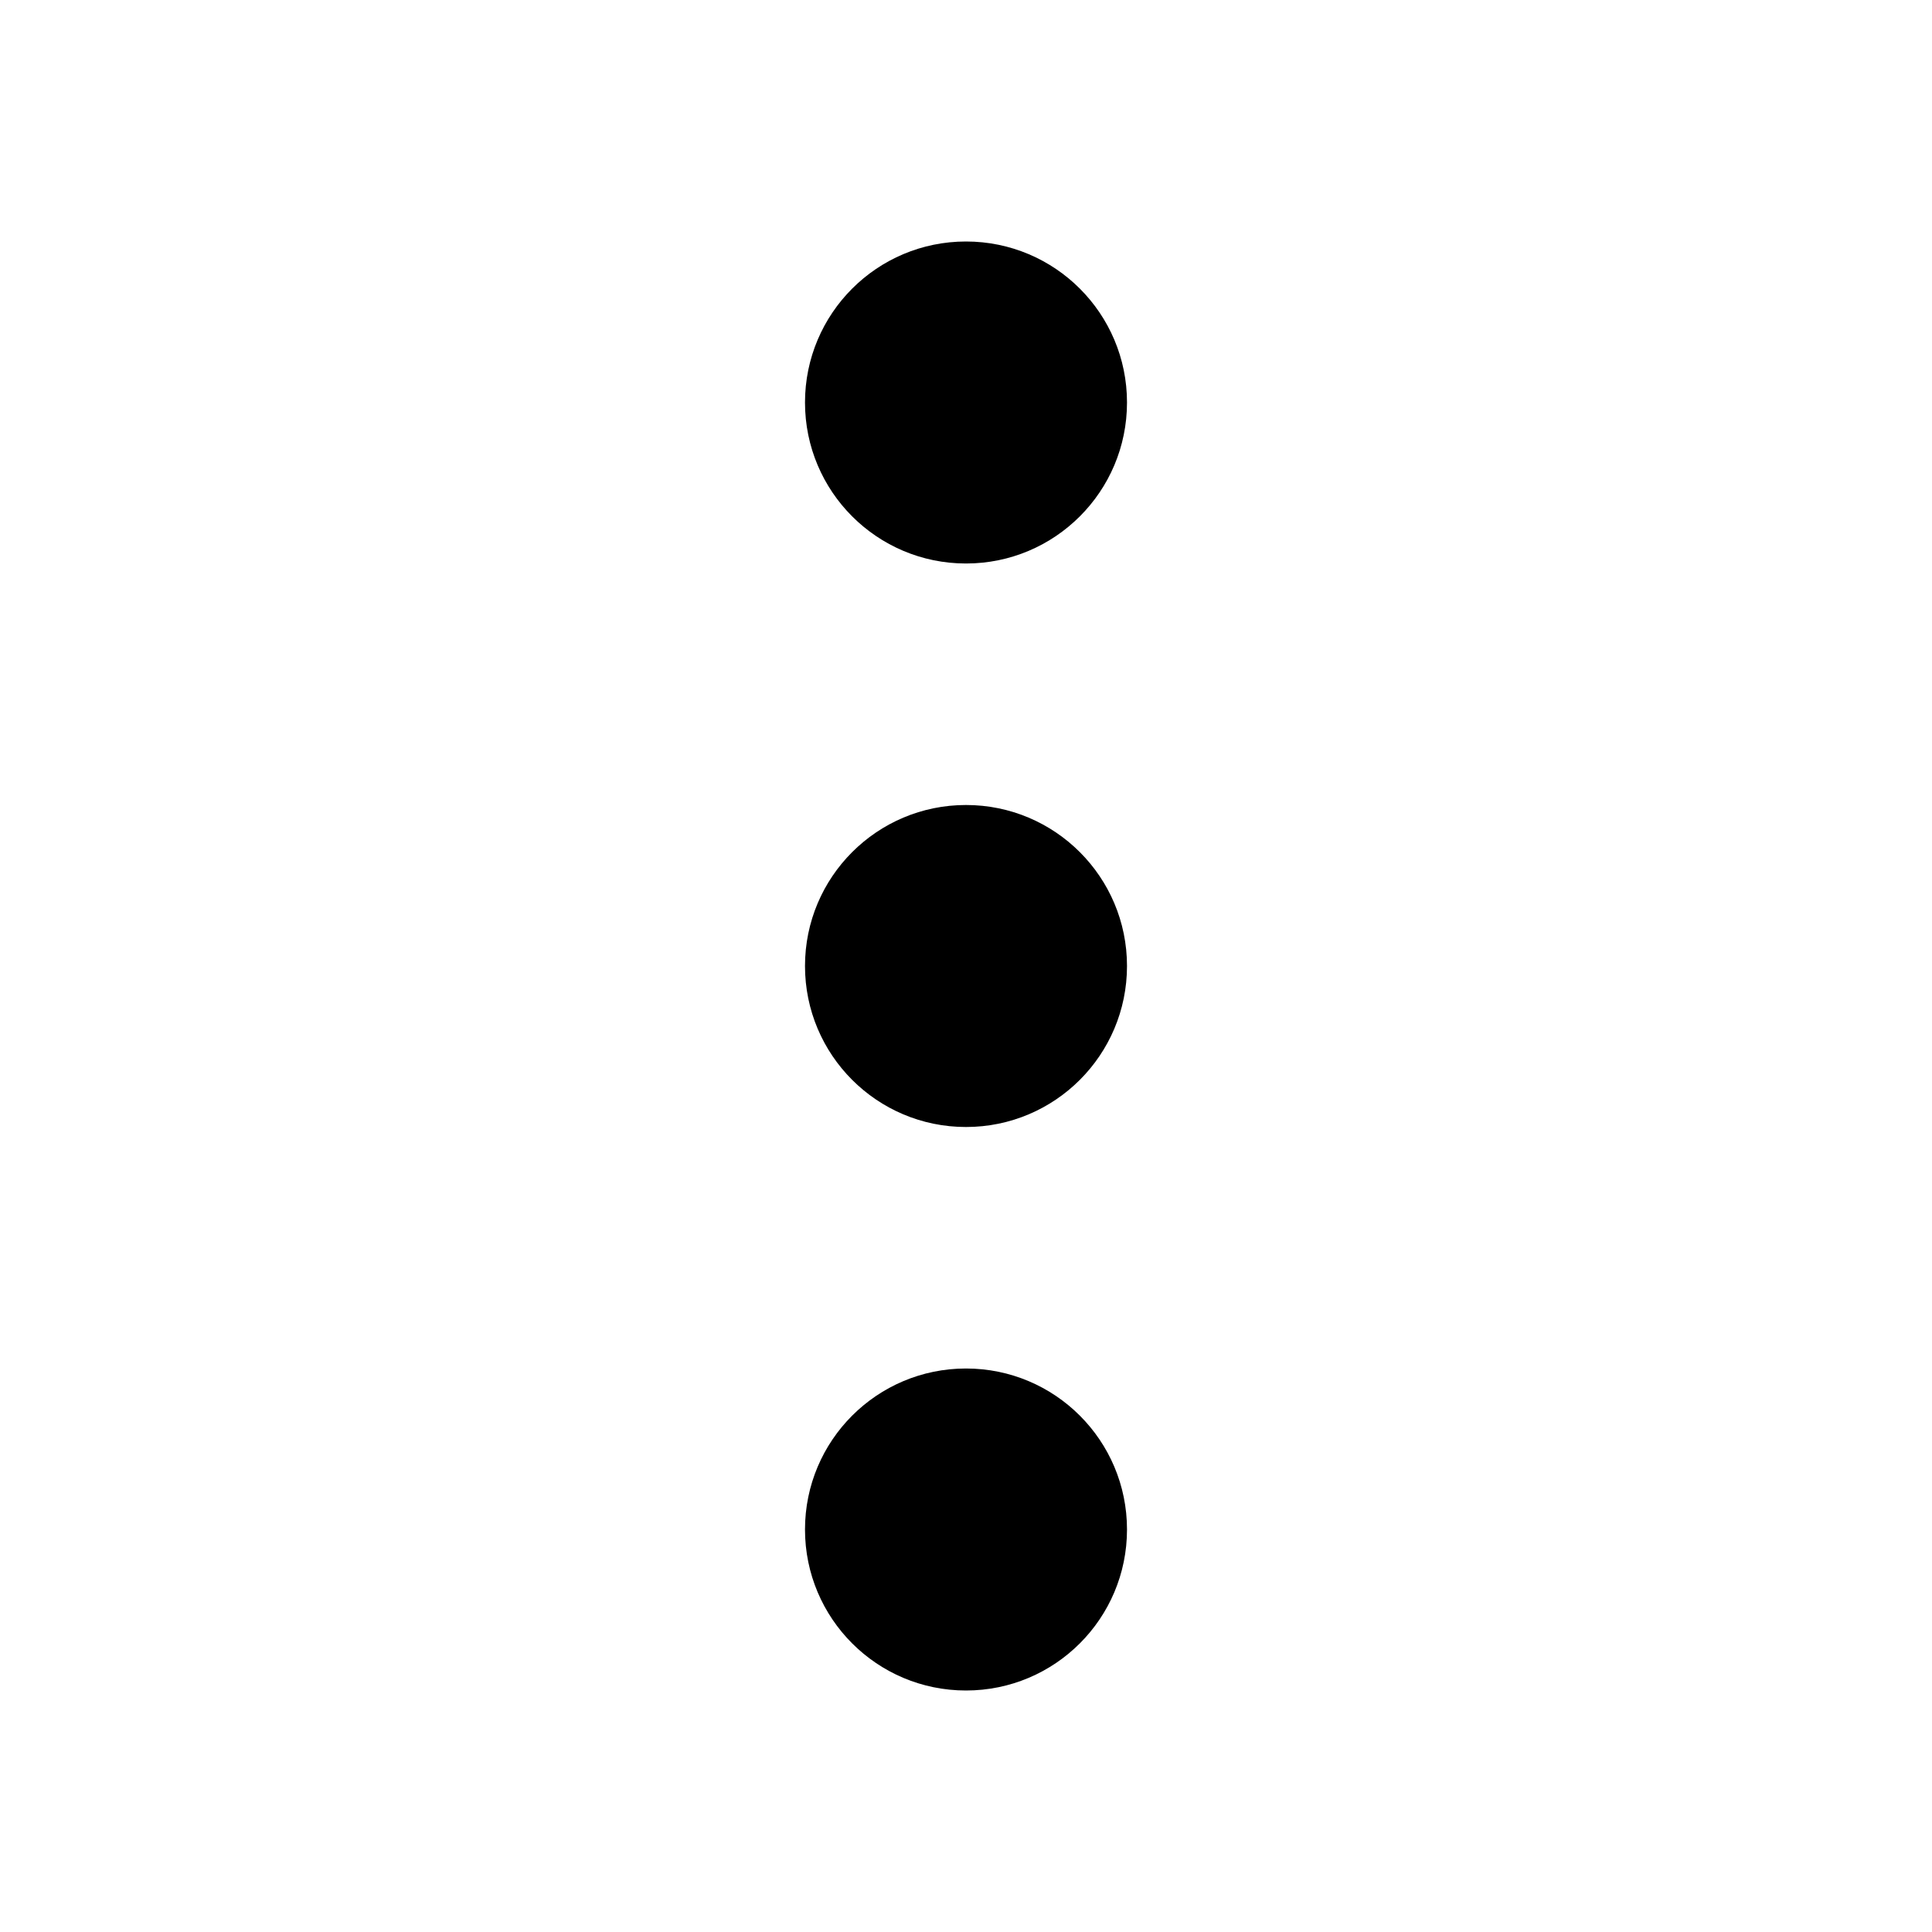
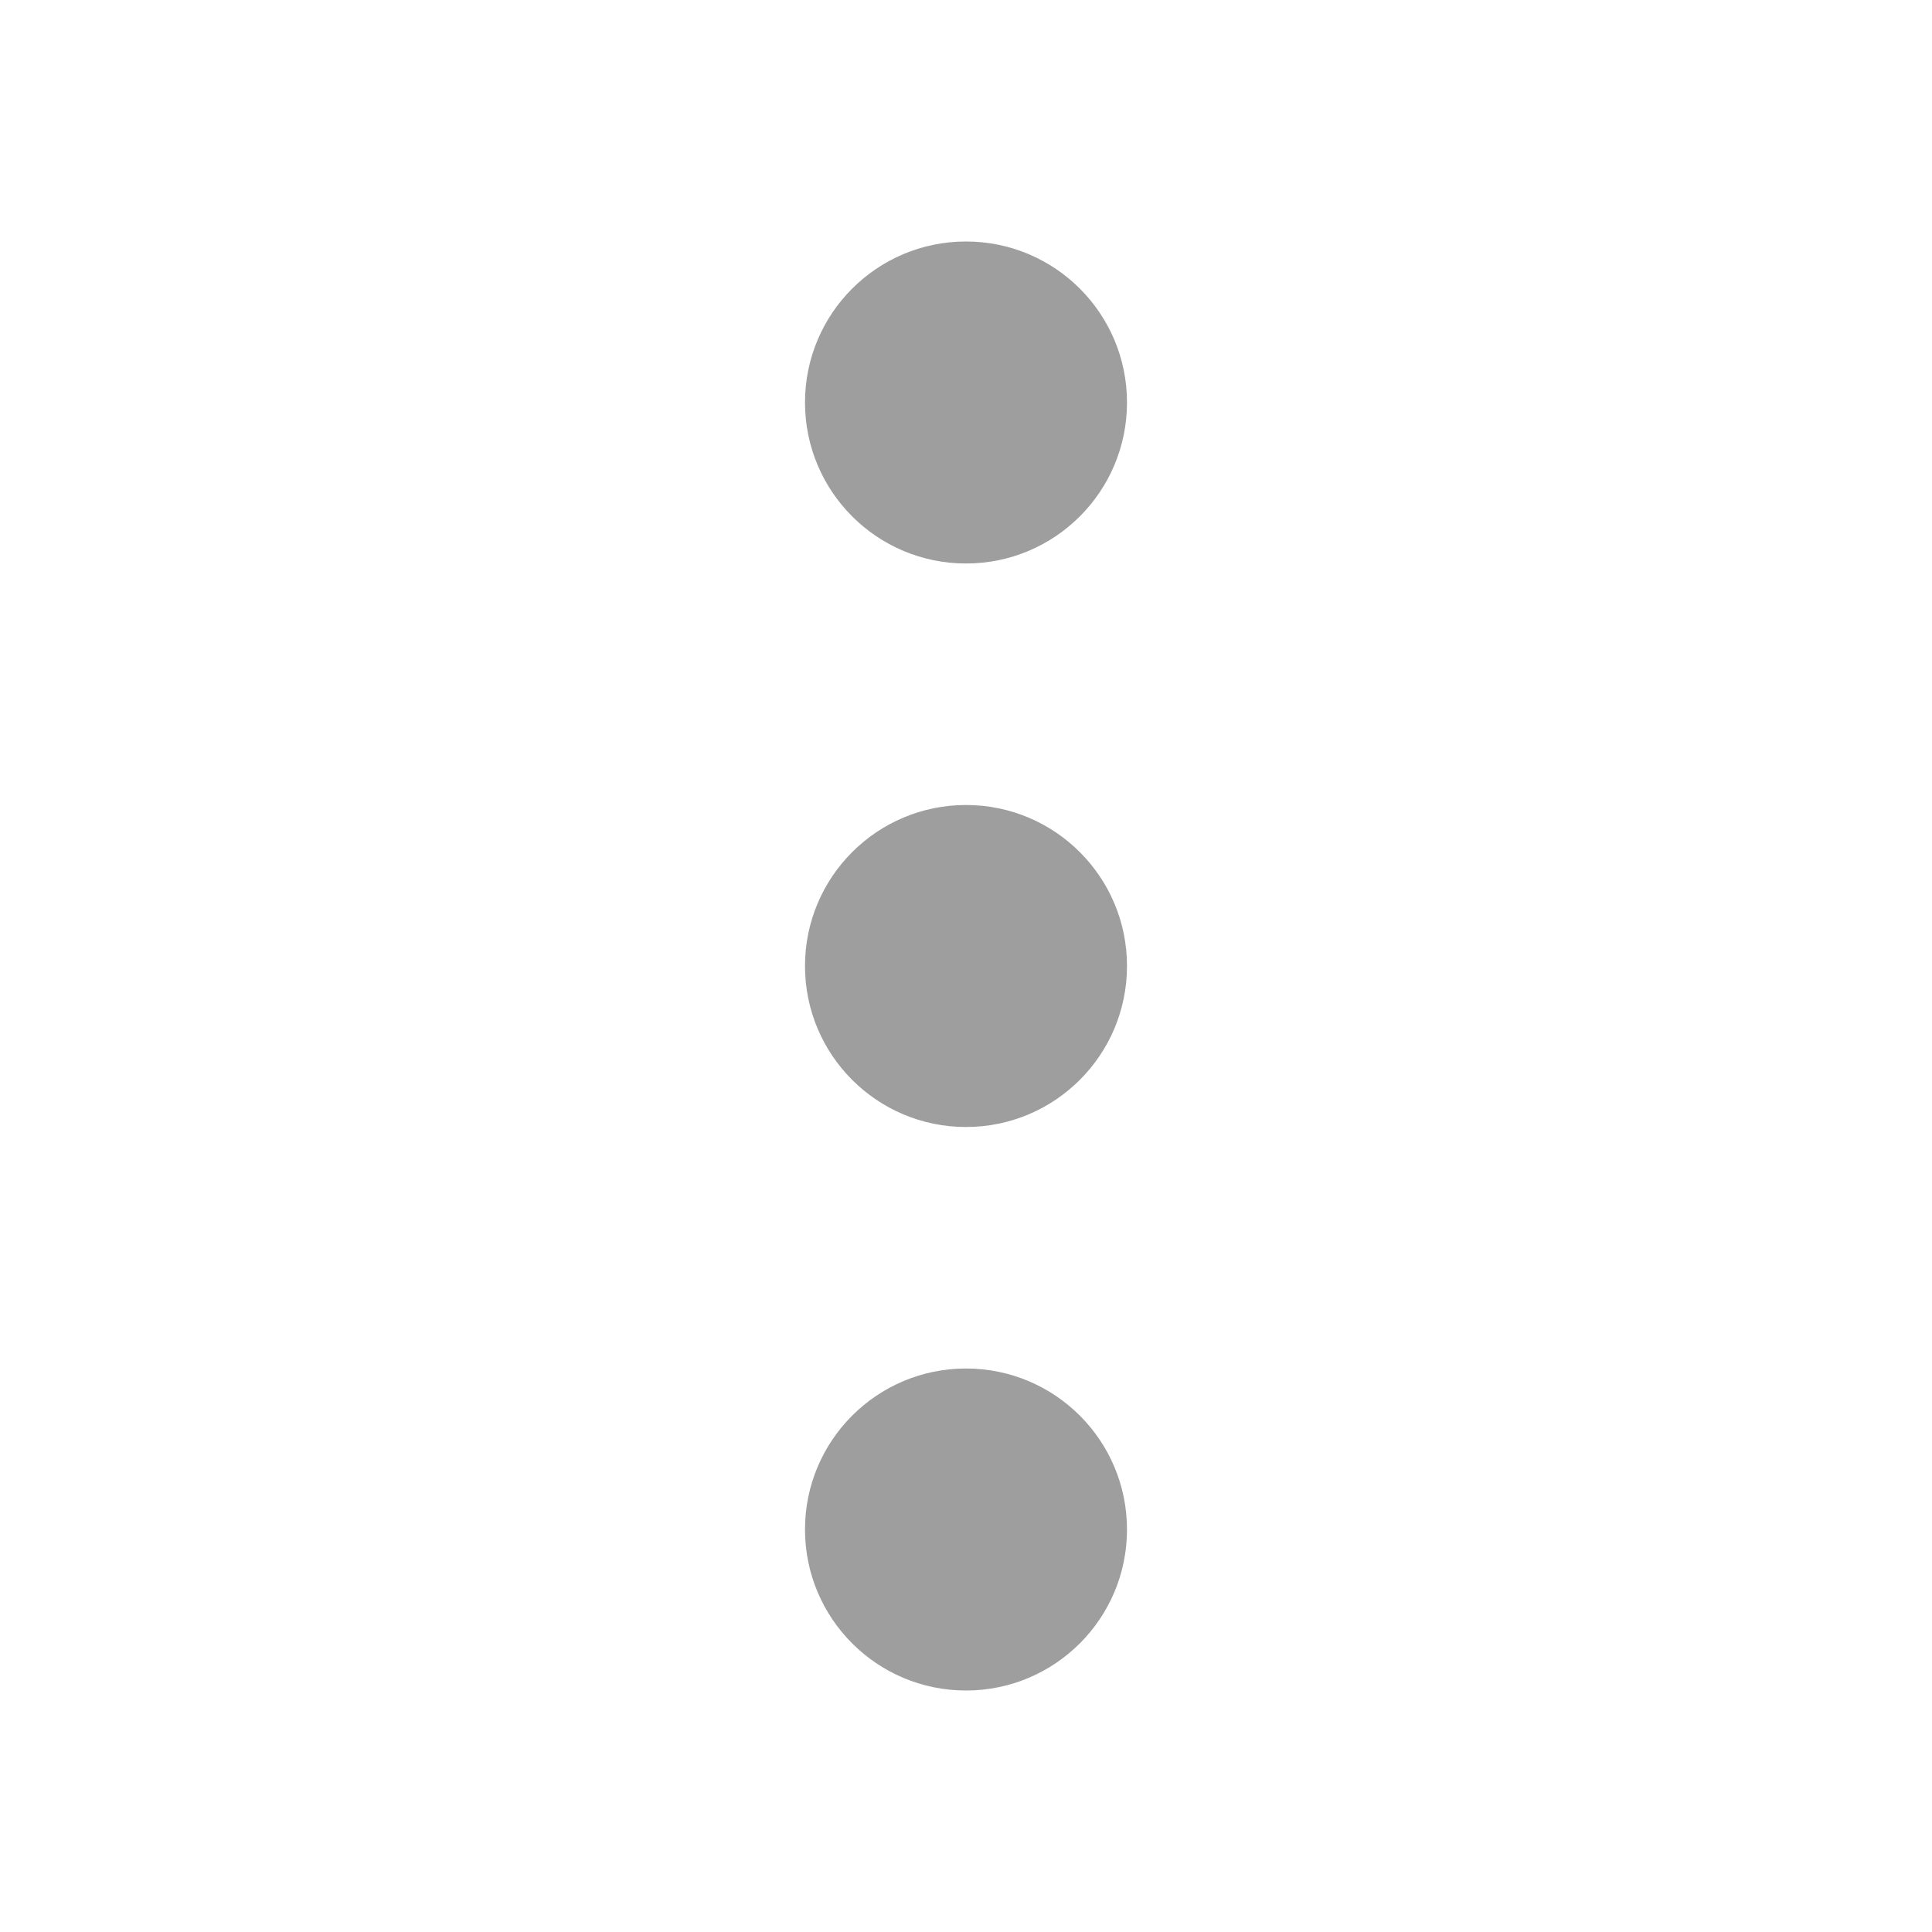
<svg xmlns="http://www.w3.org/2000/svg" width="16px" height="16px" viewBox="0 0 24 24" fill="none">
-   <path d="M14 5C14 6.105 13.105 7 12 7C10.895 7 10 6.105 10 5C10 3.895 10.895 3 12 3C13.105 3 14 3.895 14 5Z" fill="#000000" />
-   <path d="M14 12C14 13.105 13.105 14 12 14C10.895 14 10 13.105 10 12C10 10.895 10.895 10 12 10C13.105 10 14 10.895 14 12Z" fill="#000000" />
-   <path d="M12 21C13.105 21 14 20.105 14 19C14 17.895 13.105 17 12 17C10.895 17 10 17.895 10 19C10 20.105 10.895 21 12 21Z" fill="#000000" />
+   <path d="M14 5C14 6.105 13.105 7 12 7C10.895 7 10 6.105 10 5C10 3.895 10.895 3 12 3C13.105 3 14 3.895 14 5Z" fill="#9e9e9e" />
+   <path d="M14 12C14 13.105 13.105 14 12 14C10.895 14 10 13.105 10 12C10 10.895 10.895 10 12 10C13.105 10 14 10.895 14 12Z" fill="#9e9e9e" />
+   <path d="M12 21C13.105 21 14 20.105 14 19C14 17.895 13.105 17 12 17C10.895 17 10 17.895 10 19C10 20.105 10.895 21 12 21Z" fill="#9e9e9e" />
</svg>
